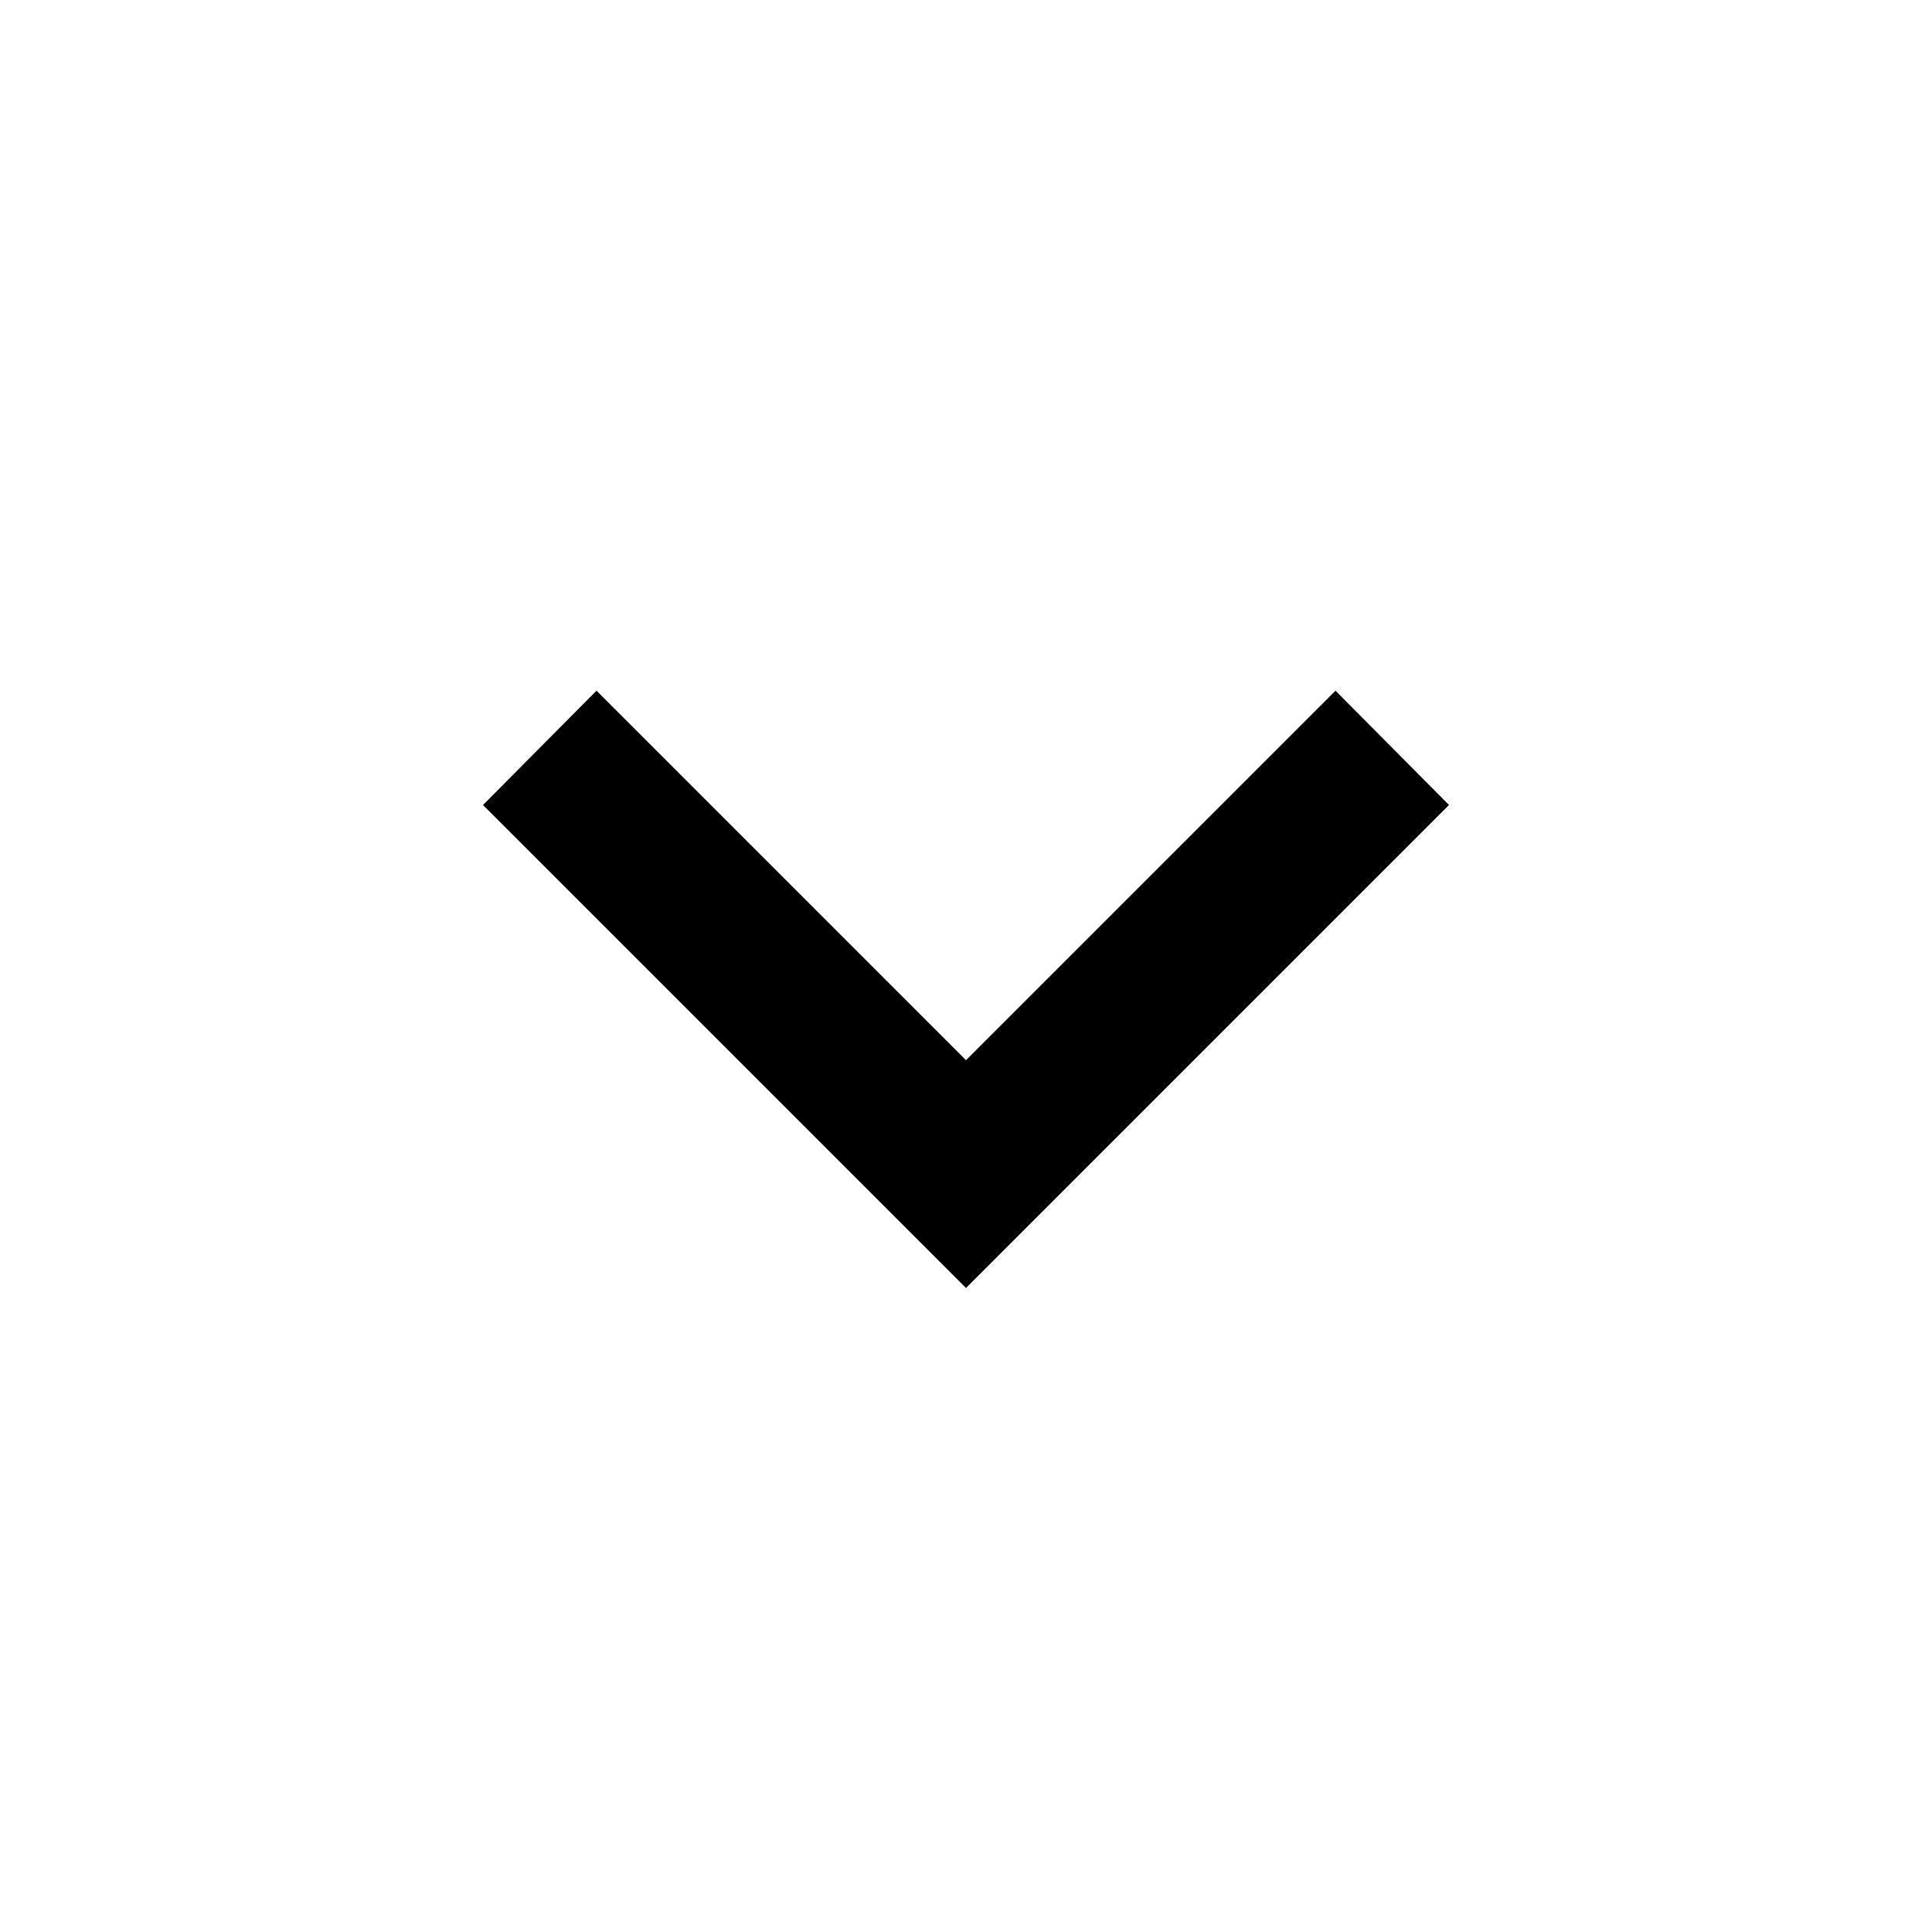
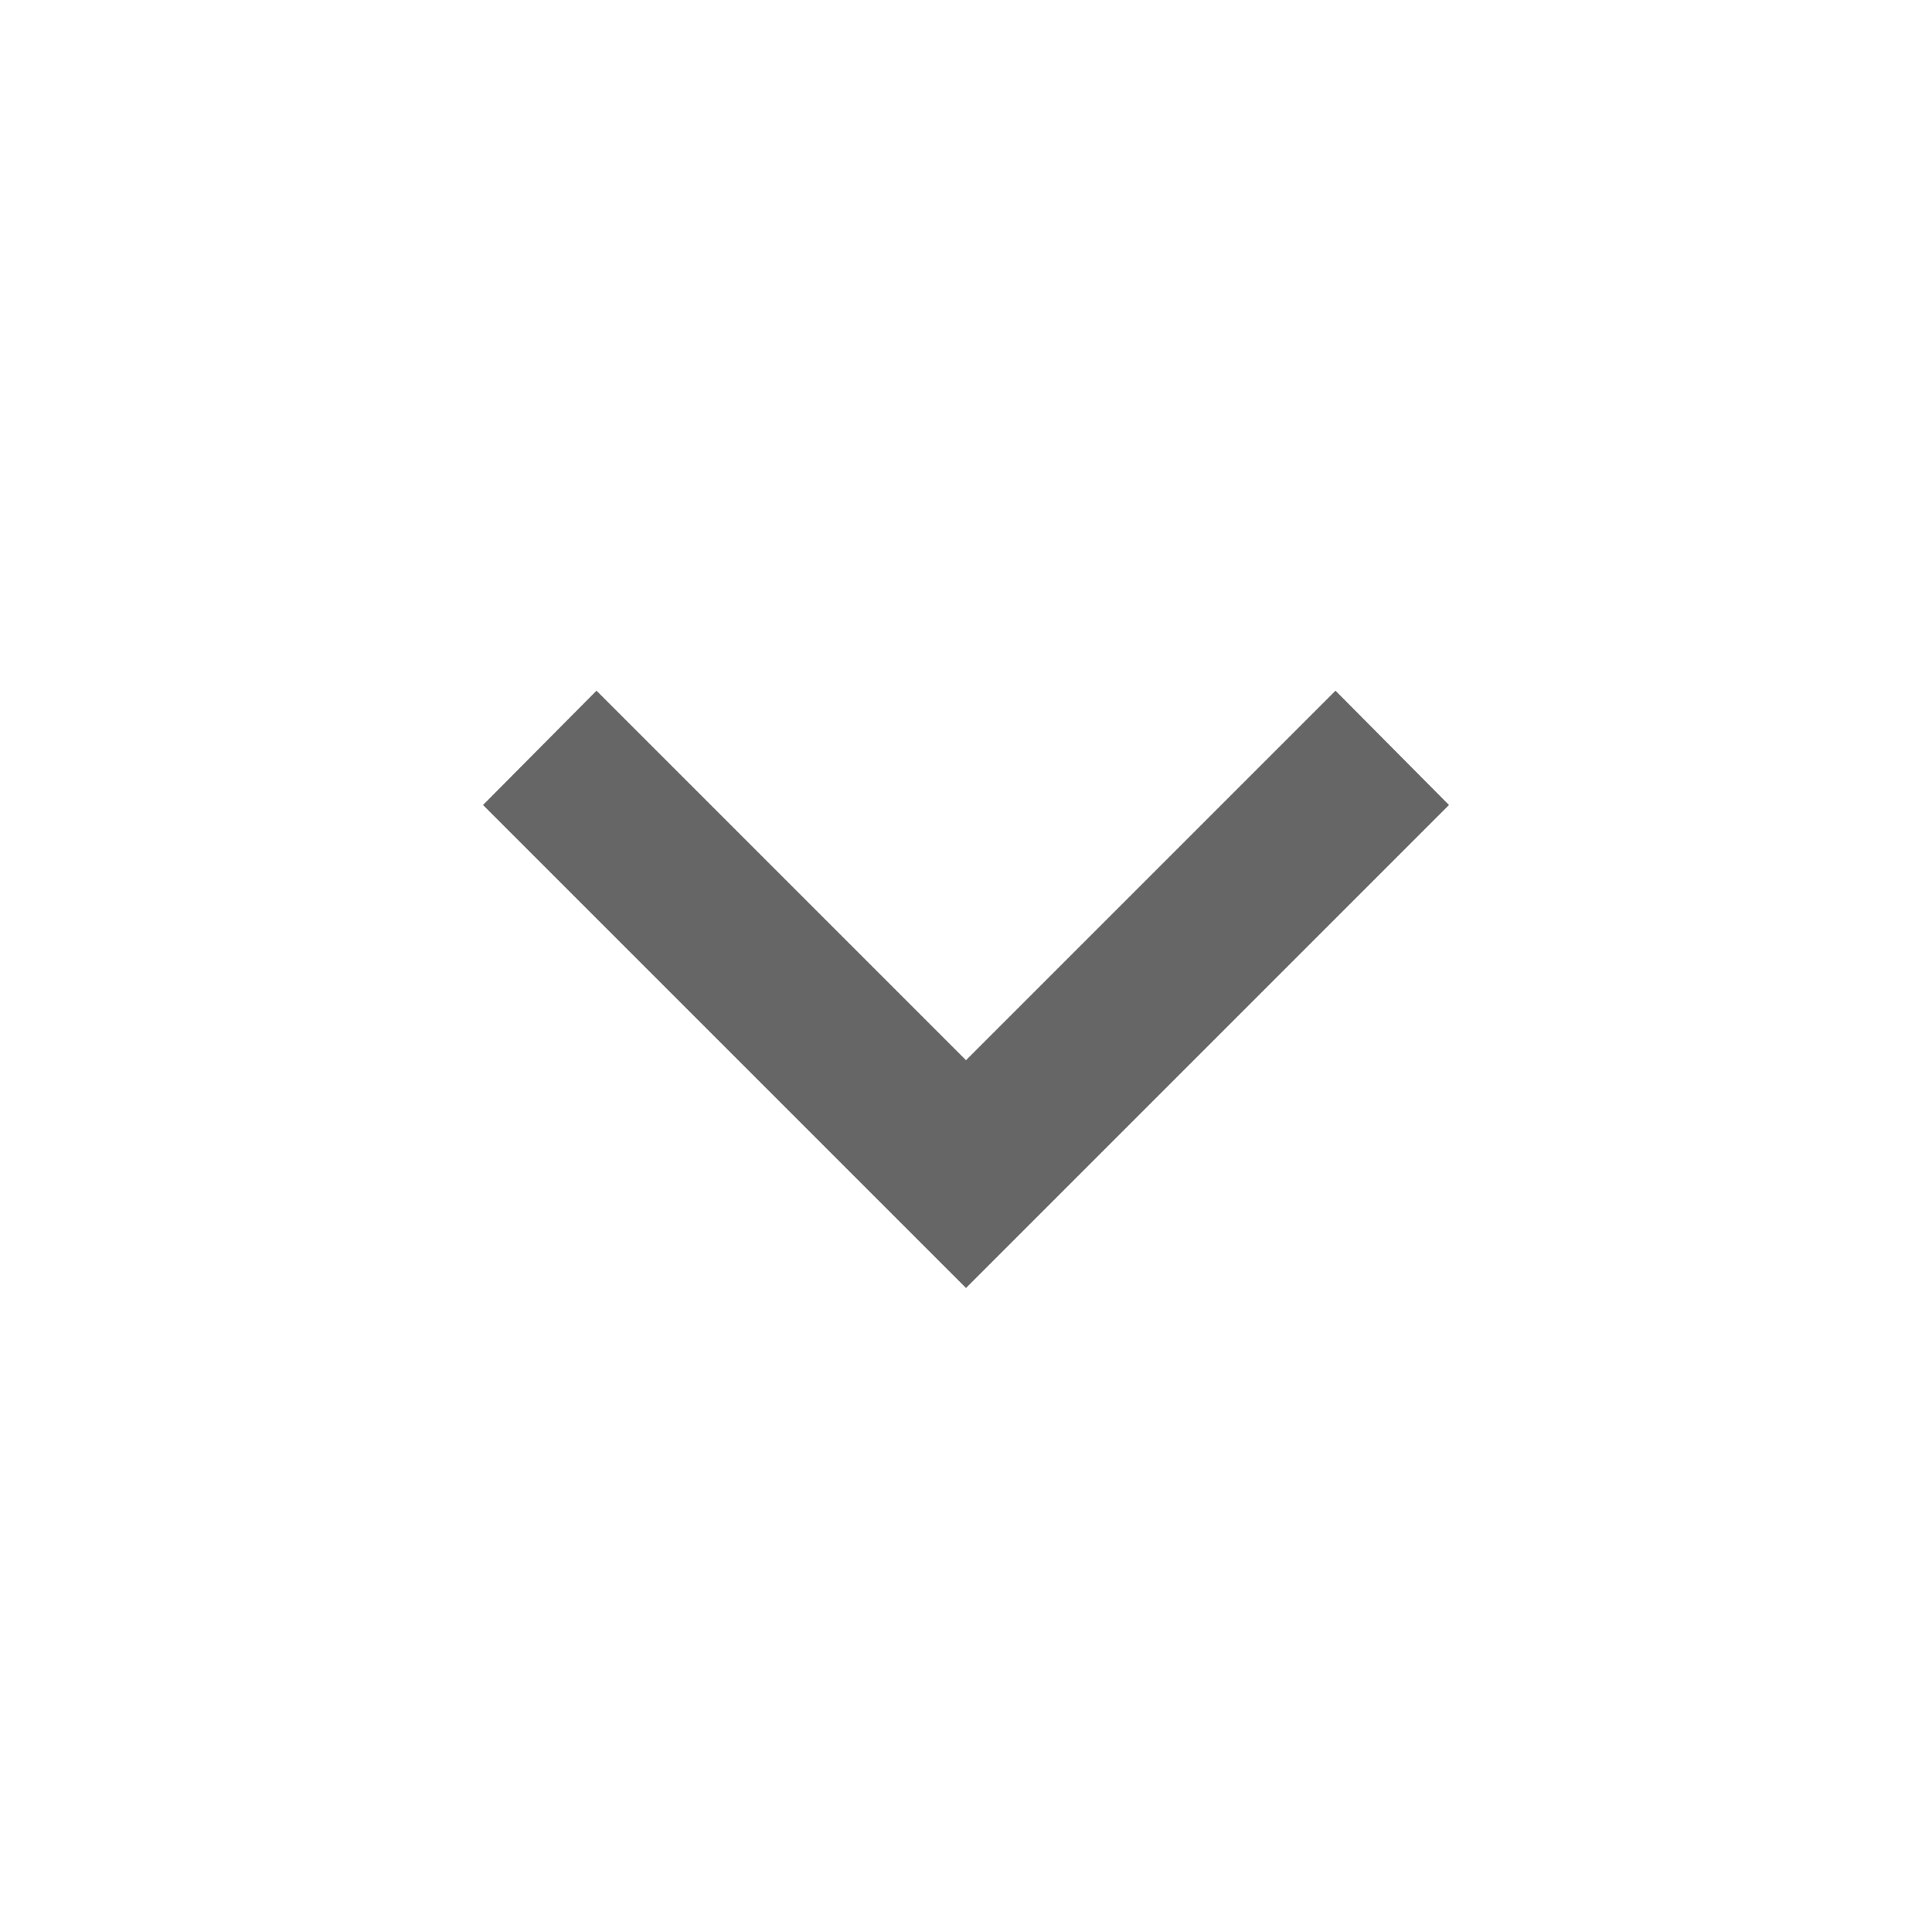
- <svg xmlns="http://www.w3.org/2000/svg" height="24" width="24" viewBox="0 0 24 24" aria-labelledby="ChevronDownTitleID" style="fill: currentcolor; stroke: currentcolor; stroke-width: 0;">
+ <svg xmlns="http://www.w3.org/2000/svg" height="24" width="24" viewBox="0 0 24 24" aria-labelledby="ChevronDownTitleID" style="fill: rgb(102, 102, 102); stroke: currentcolor; stroke-width: 0;">
  <path d="M7.41 8.58L12 13.17l4.59-4.59L18 10l-6 6-6-6 1.41-1.42z" />
</svg>
